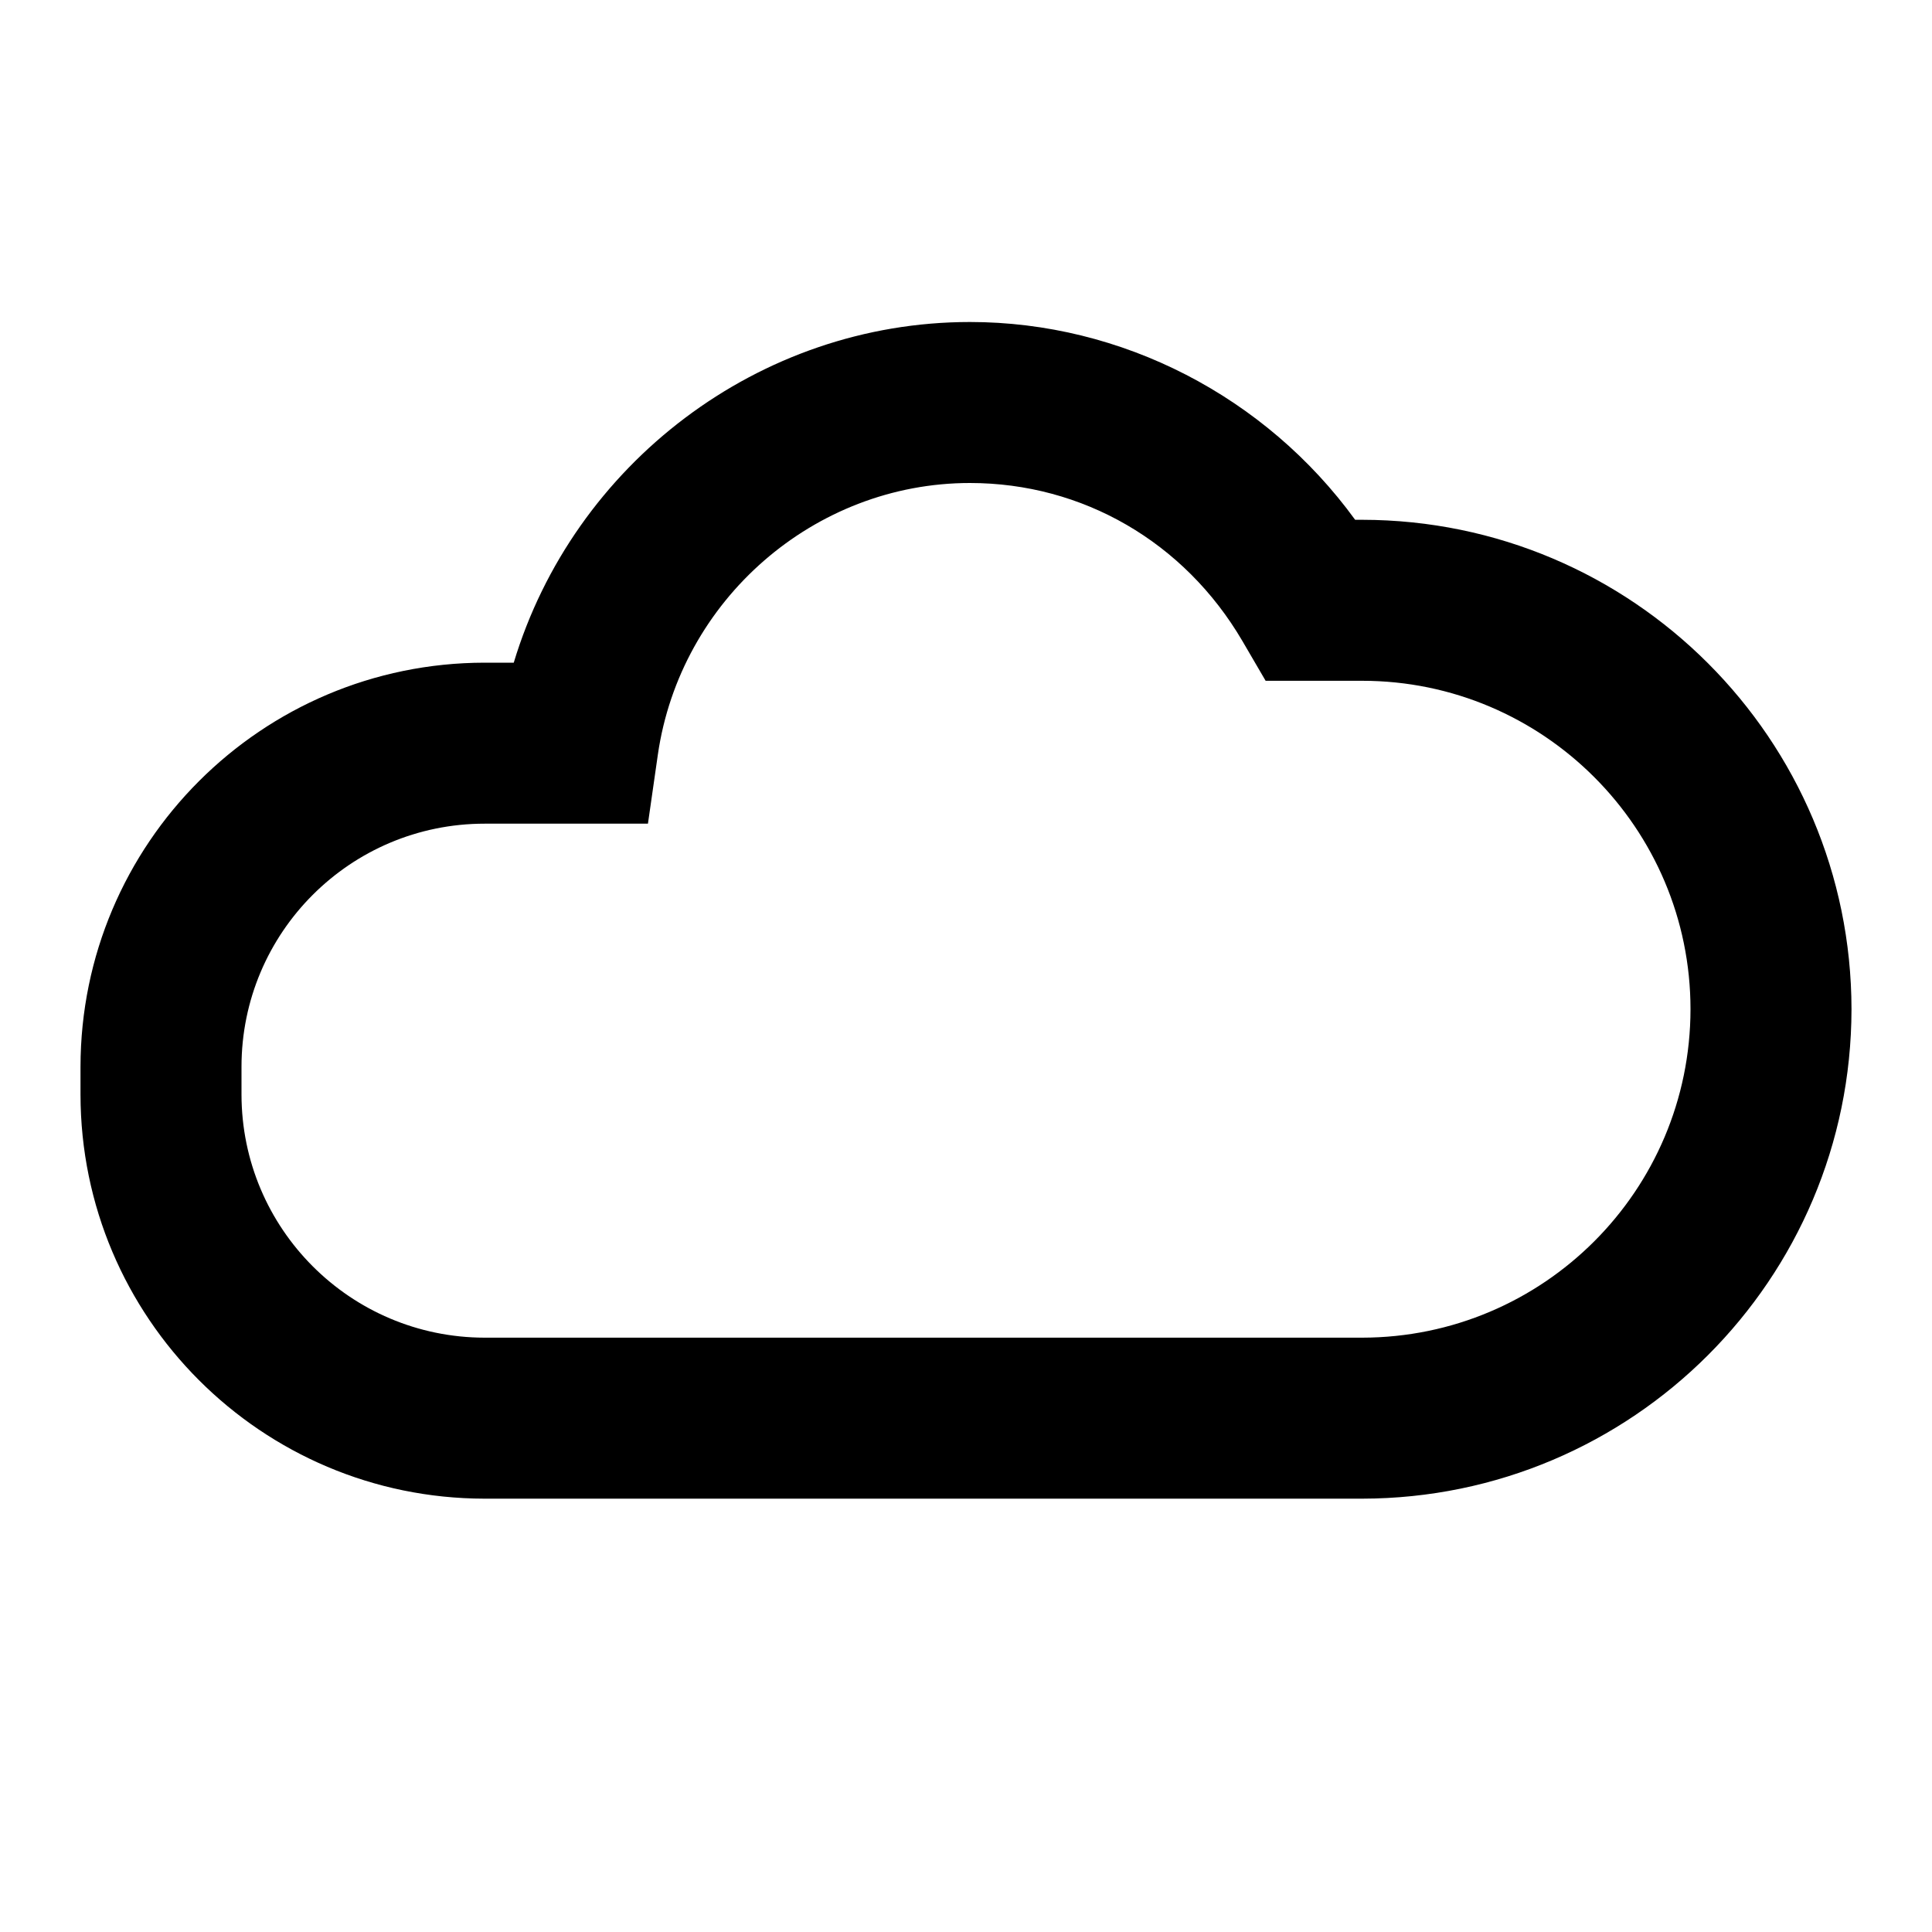
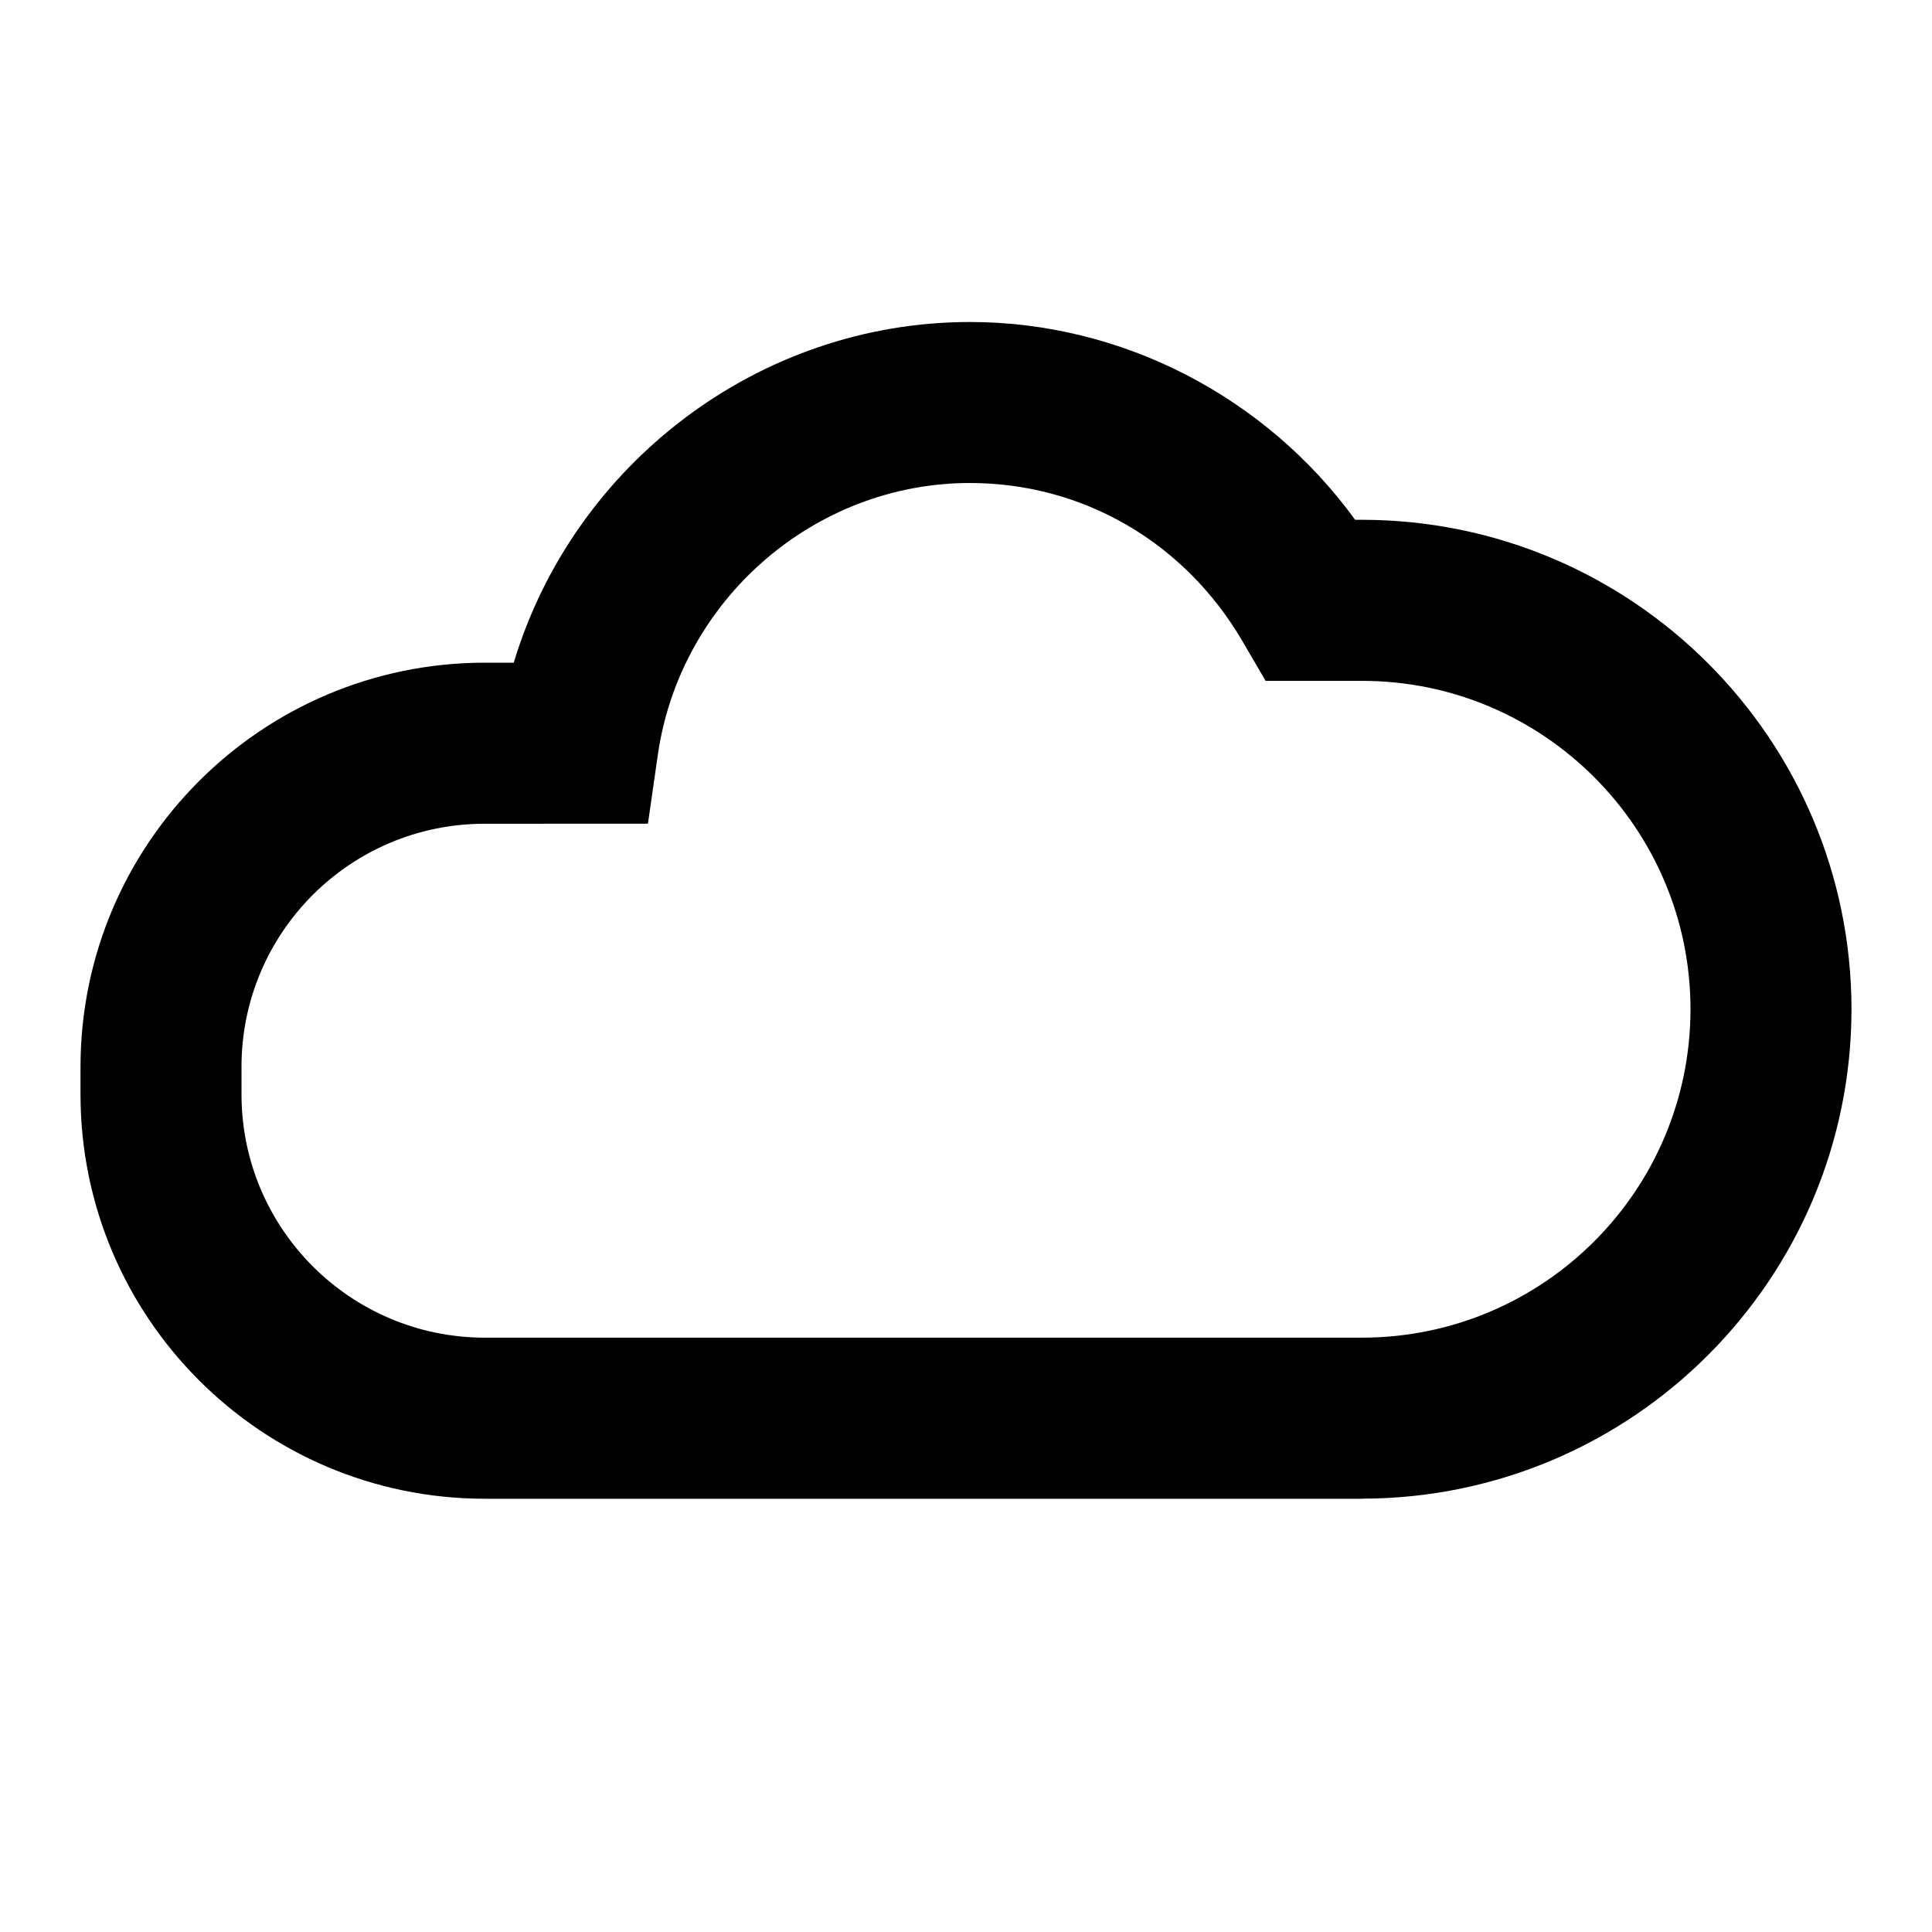
<svg xmlns="http://www.w3.org/2000/svg" width="24" height="24" fill="none" viewBox="0 0 24 24">
-   <path fill="#000" fill-rule="evenodd" d="M6.019 10.232A3.02 3.02 0 0 0 3 13.252v.344a3.024 3.024 0 0 0 3.019 3.021h10.902A4.084 4.084 0 0 0 21 12.537c0-2.25-1.83-4.08-4.079-4.08h-1.199l-.289-.495C14.713 6.733 13.448 6 12.049 6 10.116 6 8.45 7.451 8.172 9.375l-.123.857zm10.902 8.385H6.019A5.025 5.025 0 0 1 1 13.597v-.345a5.025 5.025 0 0 1 5.019-5.02h.363C7.125 5.767 9.424 4 12.049 4c1.889 0 3.674.928 4.785 2.457h.087A6.086 6.086 0 0 1 23 12.537a6.087 6.087 0 0 1-6.079 6.08" clip-rule="evenodd" />
+   <path fill="#000" fill-rule="evenodd" d="M6.019 10.233A3.02 3.02 0 0 0 3 13.253v.344a3.024 3.024 0 0 0 3.019 3.02h10.902A4.084 4.084 0 0 0 21 12.538c0-2.25-1.83-4.08-4.079-4.08h-1.199l-.289-.495C14.713 6.733 13.448 6 12.049 6 10.116 6 8.45 7.451 8.172 9.375l-.123.857zm10.902 8.385H6.019A5.025 5.025 0 0 1 1 13.596v-.344a5.025 5.025 0 0 1 5.019-5.02h.363C7.125 5.766 9.424 4 12.049 4c1.889 0 3.674.928 4.785 2.457h.087A6.086 6.086 0 0 1 23 12.537a6.087 6.087 0 0 1-6.079 6.08" clip-rule="evenodd" />
</svg>
